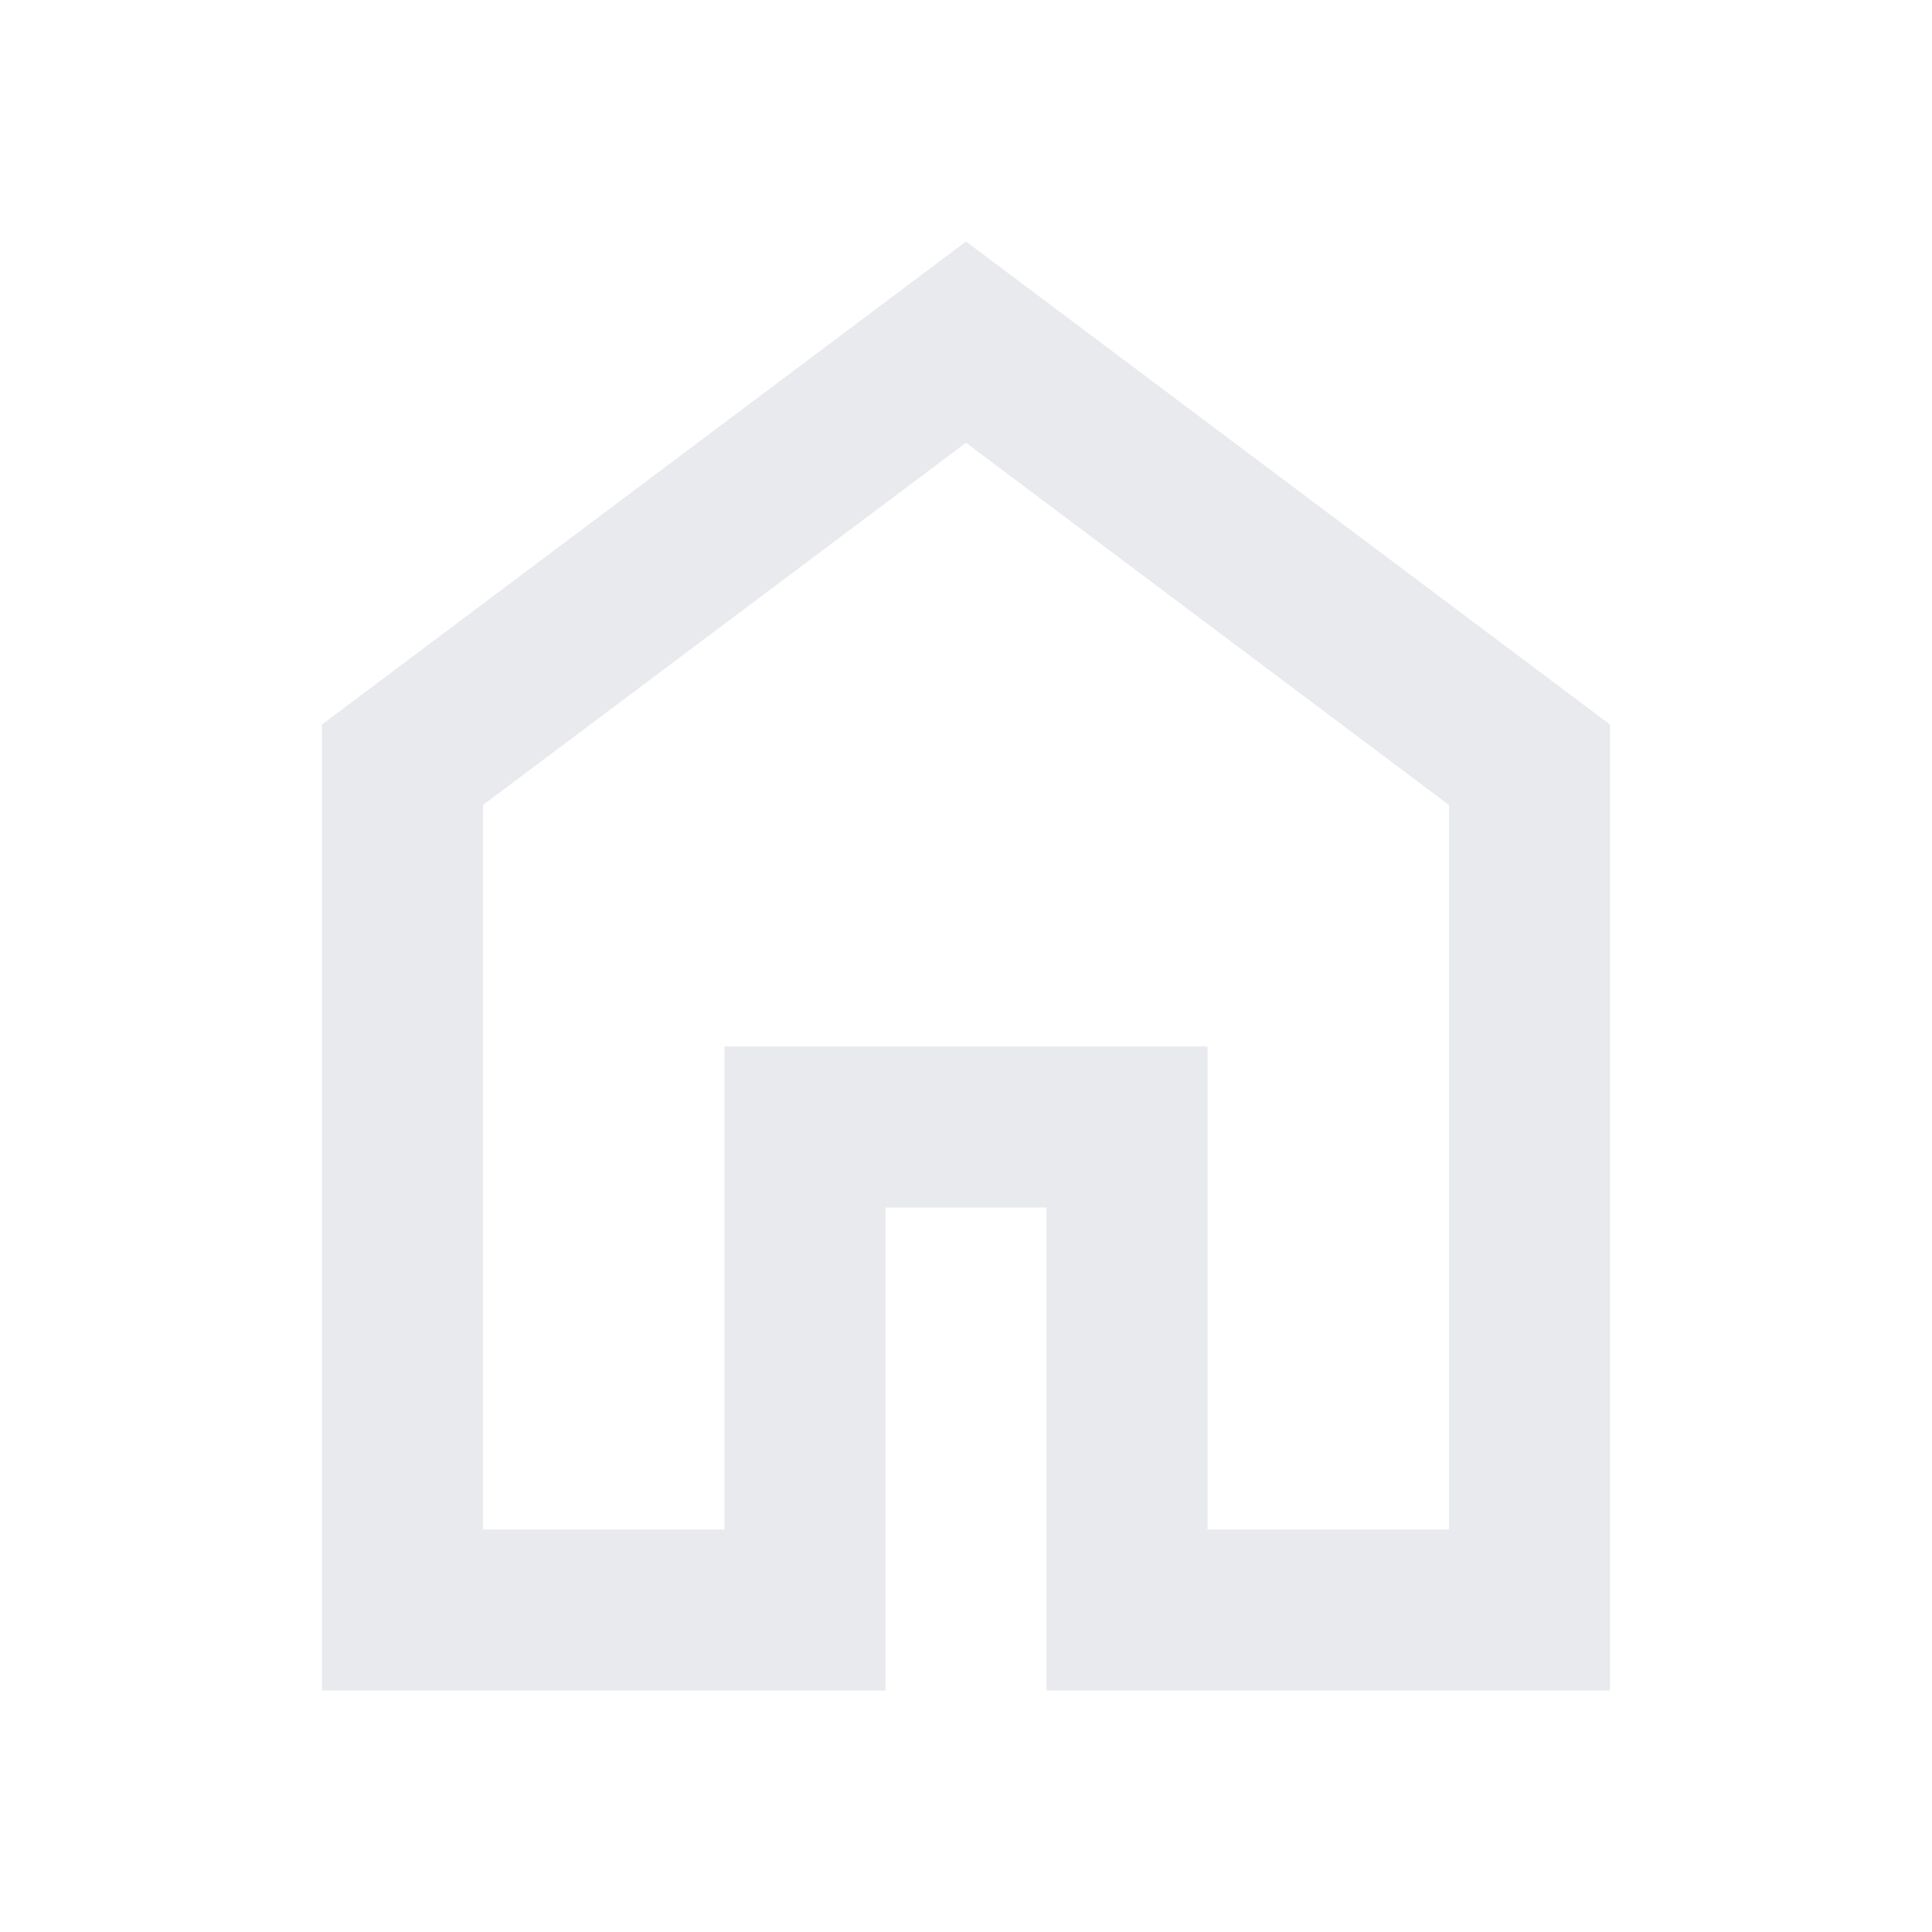
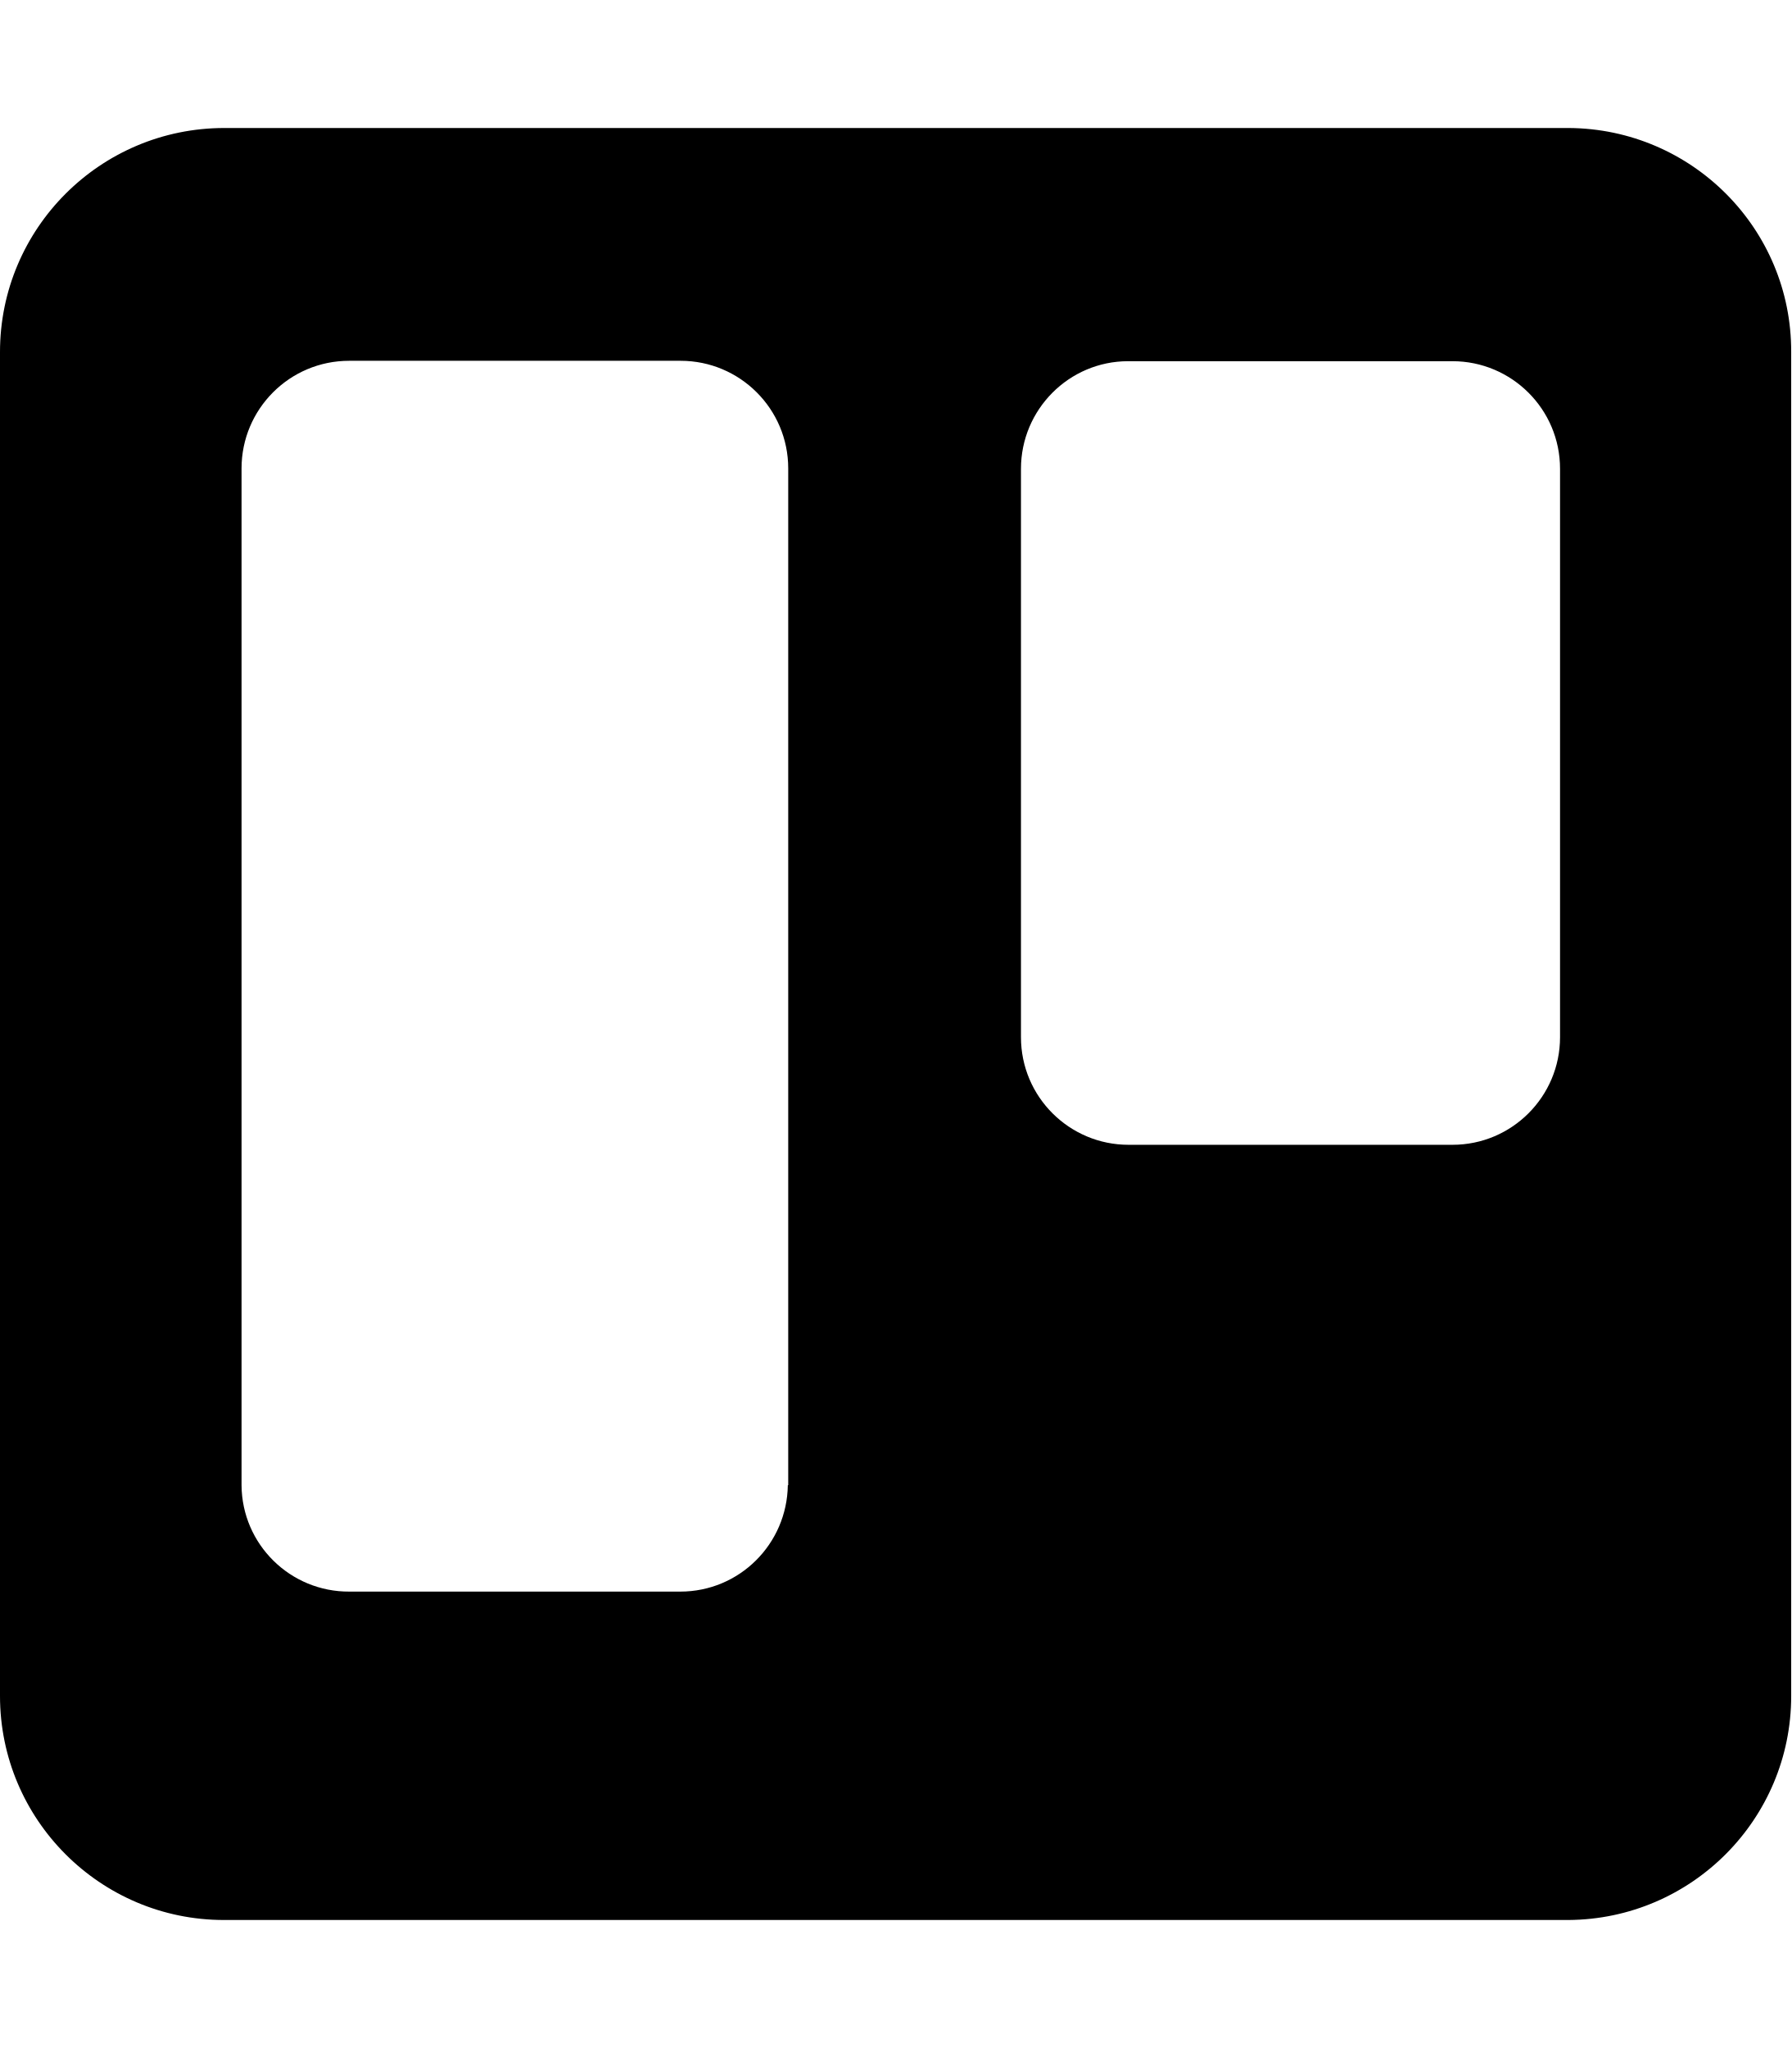
- <svg xmlns="http://www.w3.org/2000/svg" height="24px" viewBox="0 -960 960 960" width="24px" fill="#e8eaed">
-   <path d="M240-200h120v-240h240v240h120v-360L480-740 240-560v360Zm-80 80v-480l320-240 320 240v480H520v-240h-80v240H160Zm320-350Z" />
+ <svg xmlns="http://www.w3.org/2000/svg" viewBox="0 0 448 512">
+   <path d="M392.3 32H56.1C25.1 32 0 57.1 0 88c-.1 0 0-4 0 336 0 30.9 25.1 56 56 56h336.2c30.8-.2 55.7-25.2 55.7-56V88c.1-30.8-24.8-55.8-55.6-56zM197 371.3c-.2 14.7-12.1 26.6-26.9 26.6H87.4c-14.8 .1-26.9-11.8-27-26.6V117.1c0-14.8 12-26.9 26.9-26.9h82.9c14.8 0 26.9 12 26.9 26.9v254.2zm193.1-112c0 14.8-12 26.9-26.9 26.9h-81c-14.8 0-26.9-12-26.9-26.9V117.2c0-14.8 12-26.9 26.8-26.9h81.1c14.8 0 26.9 12 26.9 26.9v142.1z" />
</svg>
